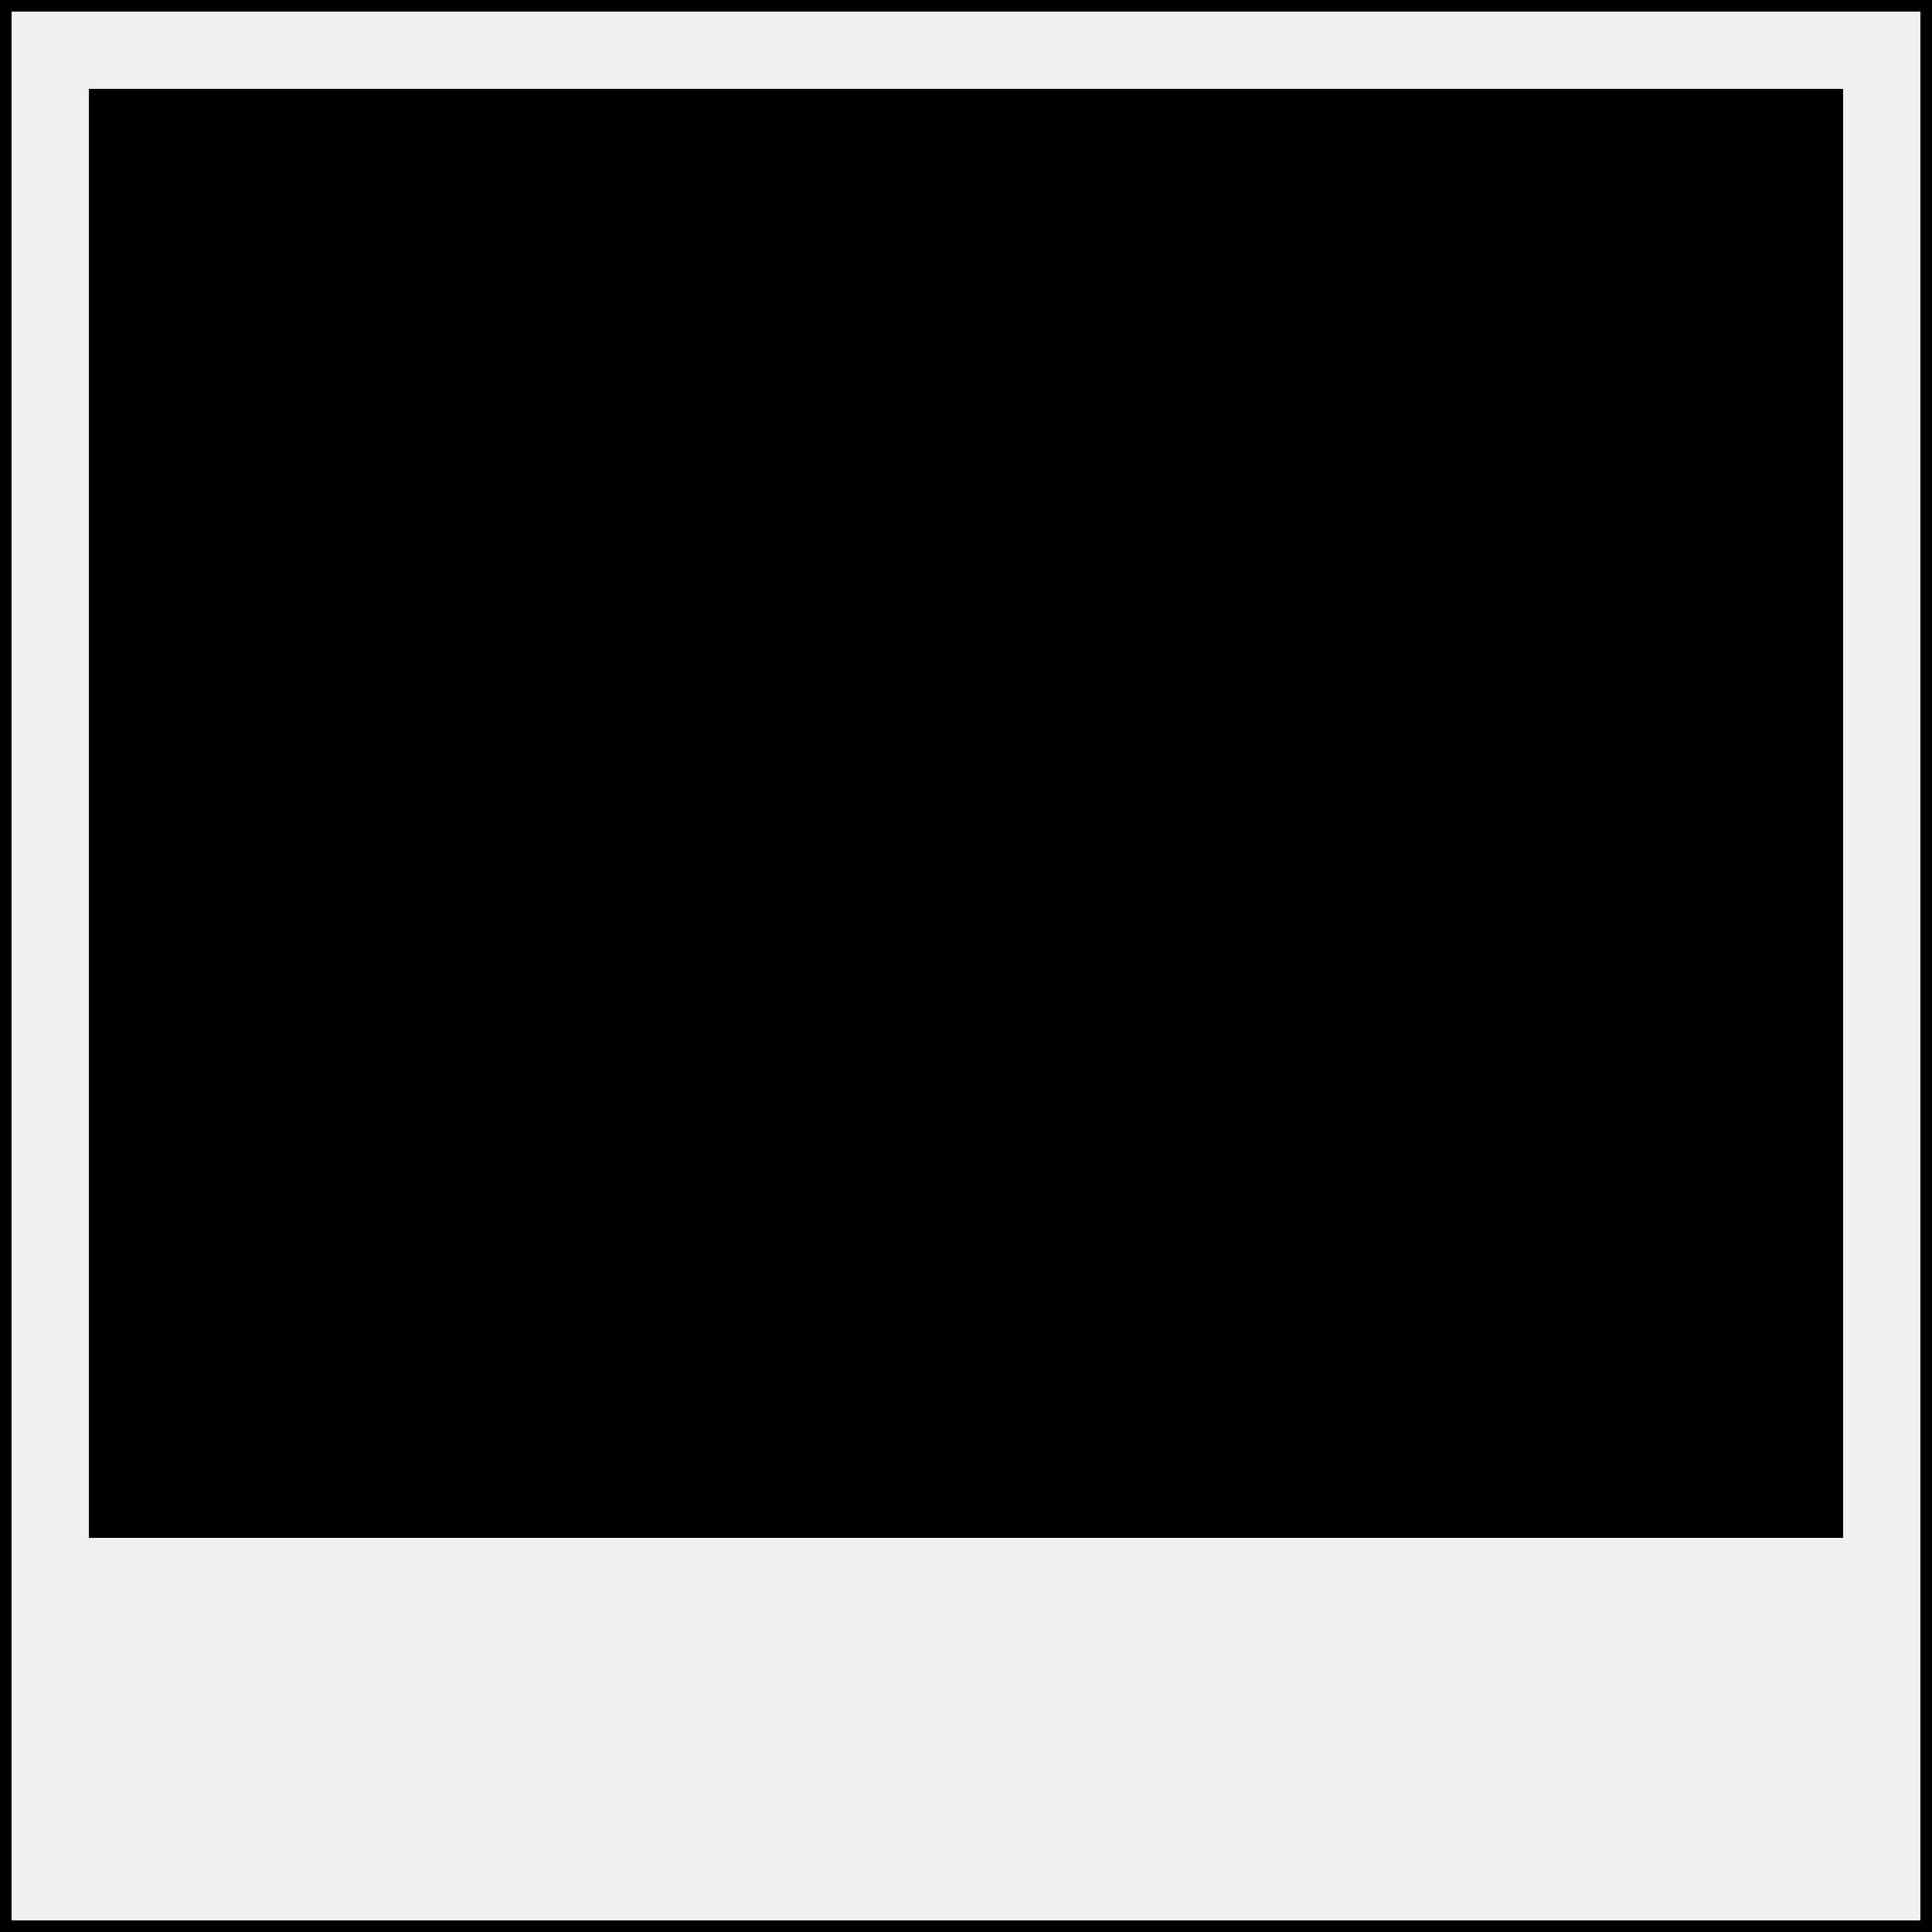
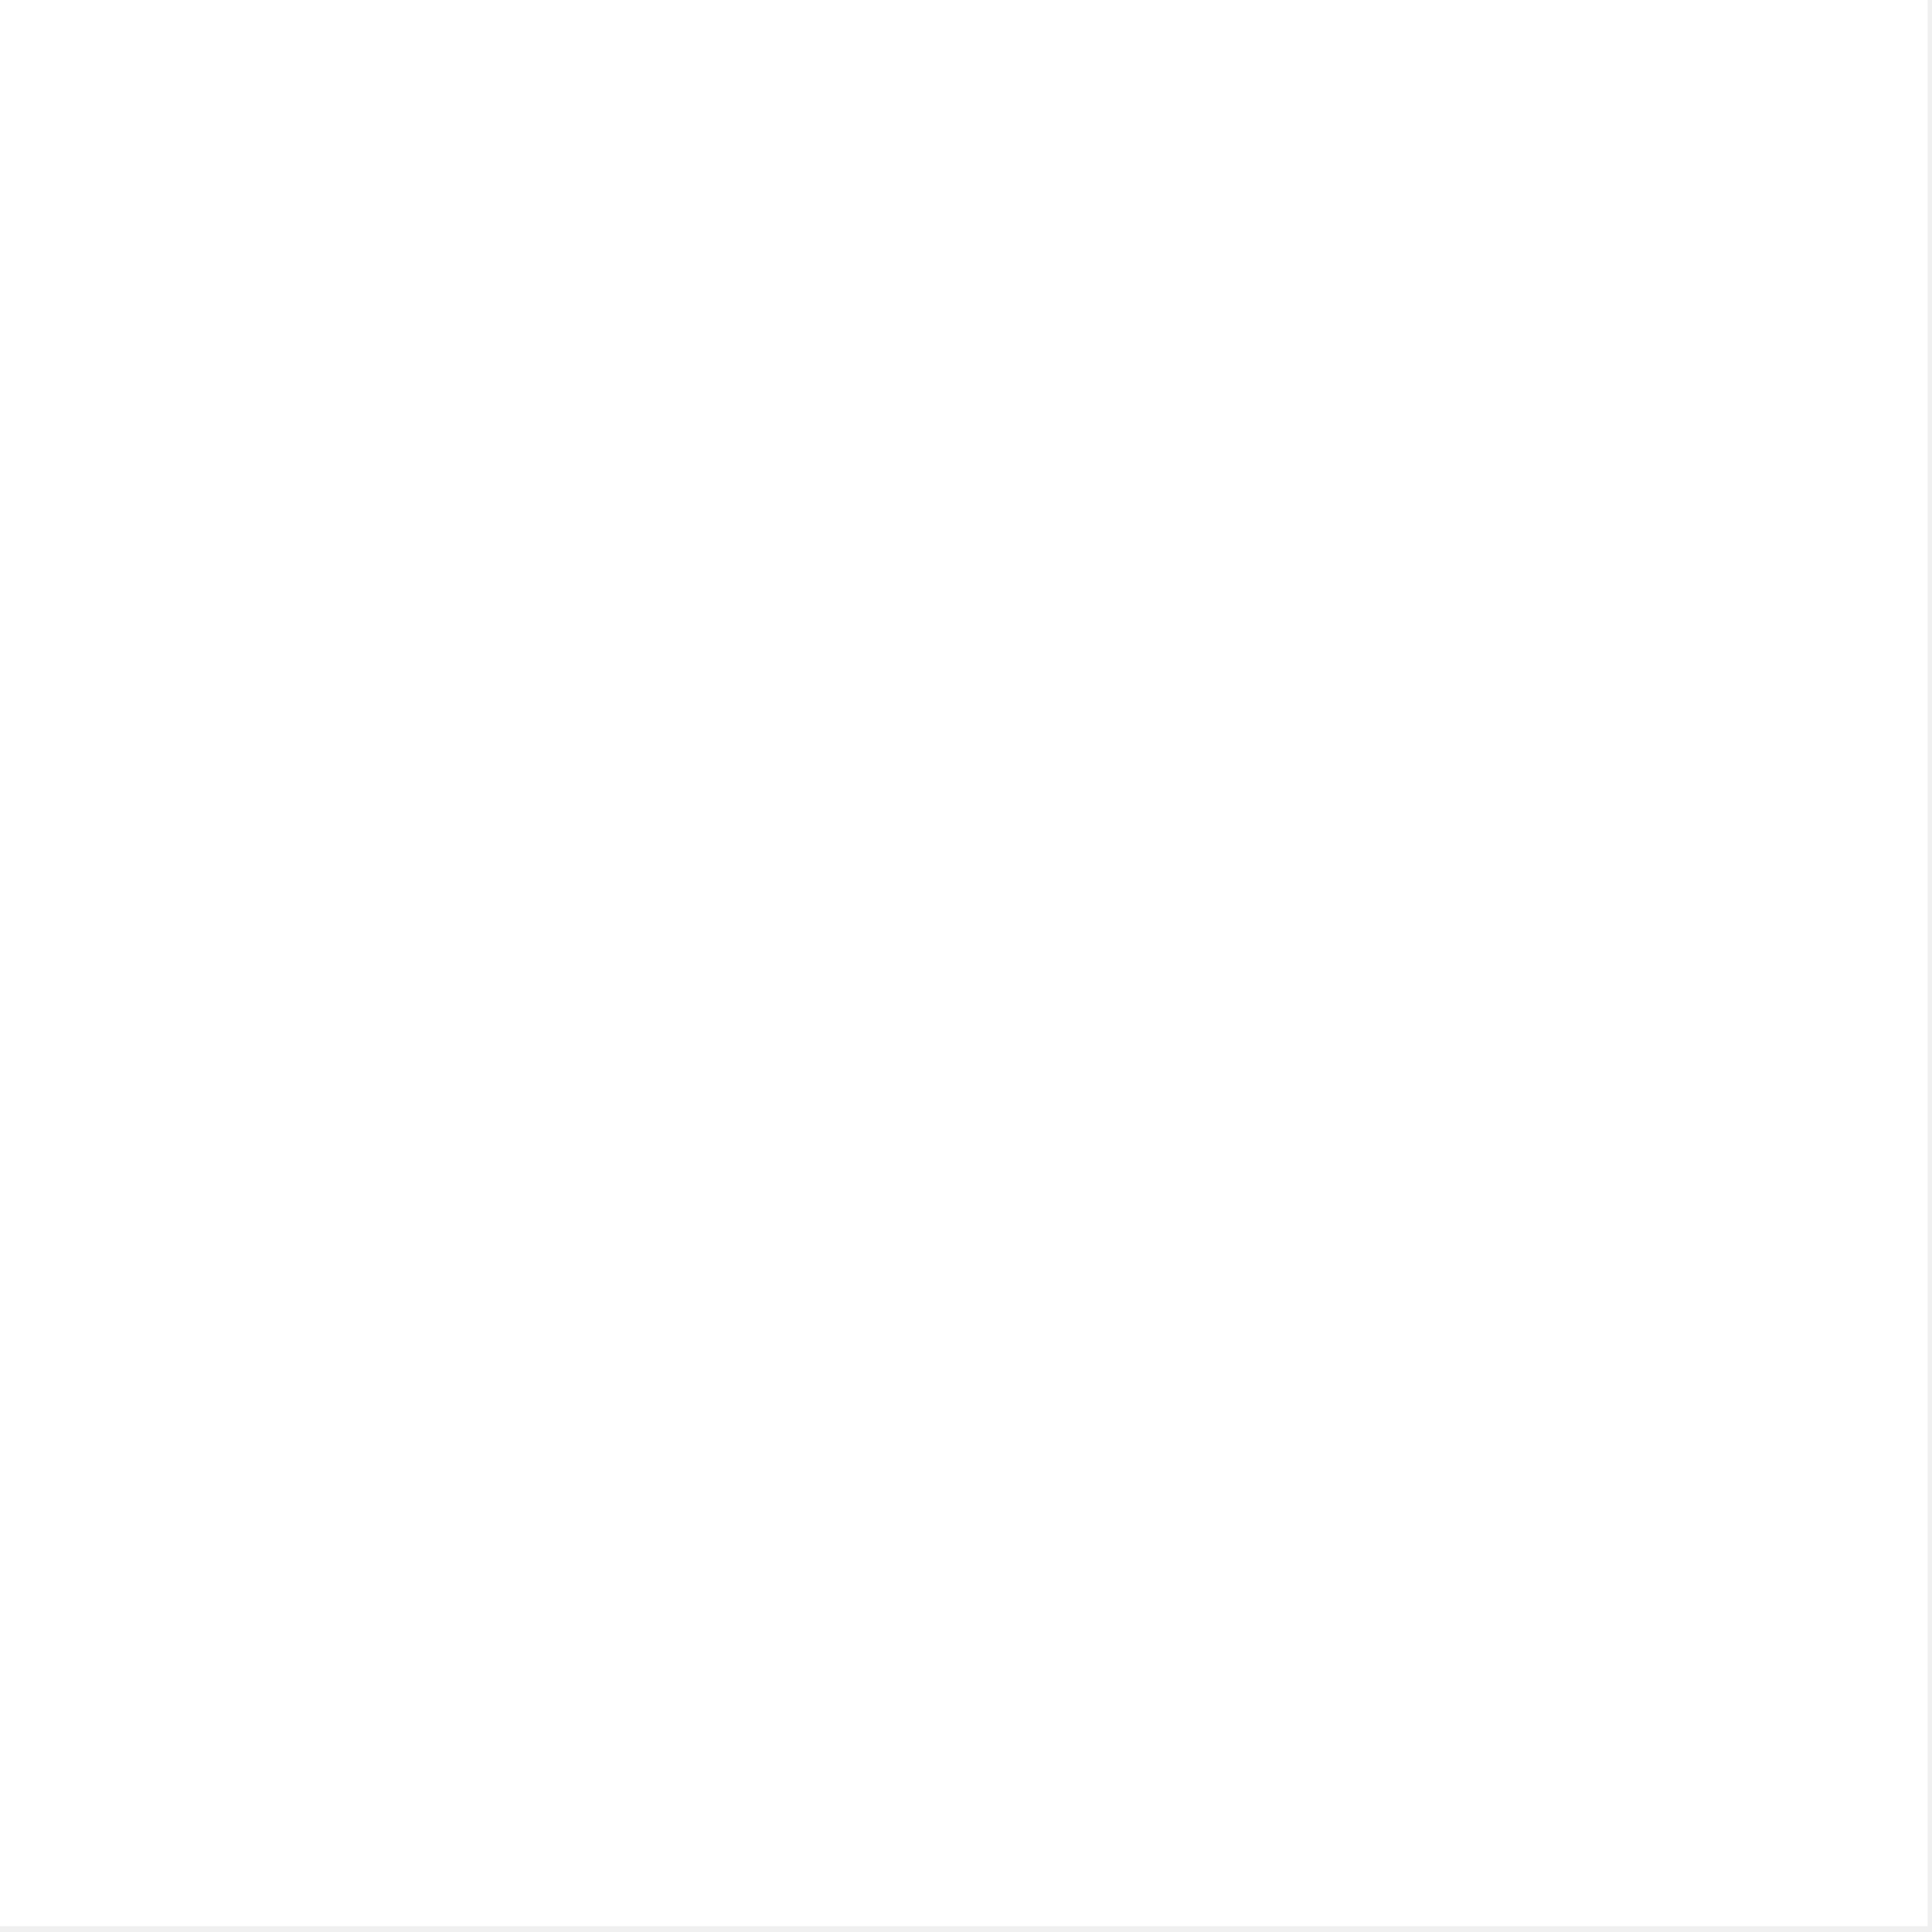
- <svg xmlns="http://www.w3.org/2000/svg" version="1.0" width="500pt" height="500pt" viewBox="0 0 500 500" preserveAspectRatio="xMidYMid meet">
-   <g transform="translate(0,500) scale(0.1,-0.1)" fill="#000000" stroke="none">
-     <path d="M0 2500 l0 -2500 2500 0 2500 0 0 2500 0 2500 -2500 0 -2500 0 0 -2500z m4970 0 l0 -2470 -2470 0 -2470 0 0 2470 0 2470 2470 0 2470 0 0 -2470z" />
-     <path d="M230 2895 l0 -1875 2270 0 2270 0 0 1875 0 1875 -2270 0 -2270 0 0 -1875z" />
+ <svg xmlns="http://www.w3.org/2000/svg" version="1.0" width="500pt" height="500pt" viewBox="0 0 500 500" preserveAspectRatio="xMidYMid meet" id="svg2">
+   <defs id="defs14" />
+   <g transform="matrix(0.1,0,0,-0.1,325.0894,446.0681)" id="g6" style="fill:#000000;stroke:none">
+     <rect style="fill:#ffffff;fill-opacity:1;stroke:none" id="rect4142" width="4988.698" height="5003.679" x="-3250.894" y="-4479.342" transform="scale(1,-1)" />
+     <path d="m -3035.874,2375.05 0,-1875 2270,0 2270,0 0,1875 0,1875 -2270,0 -2270,0 0,-1875 z" id="path10" style="fill:#ffffff;fill-opacity:0.046" />
  </g>
</svg>
